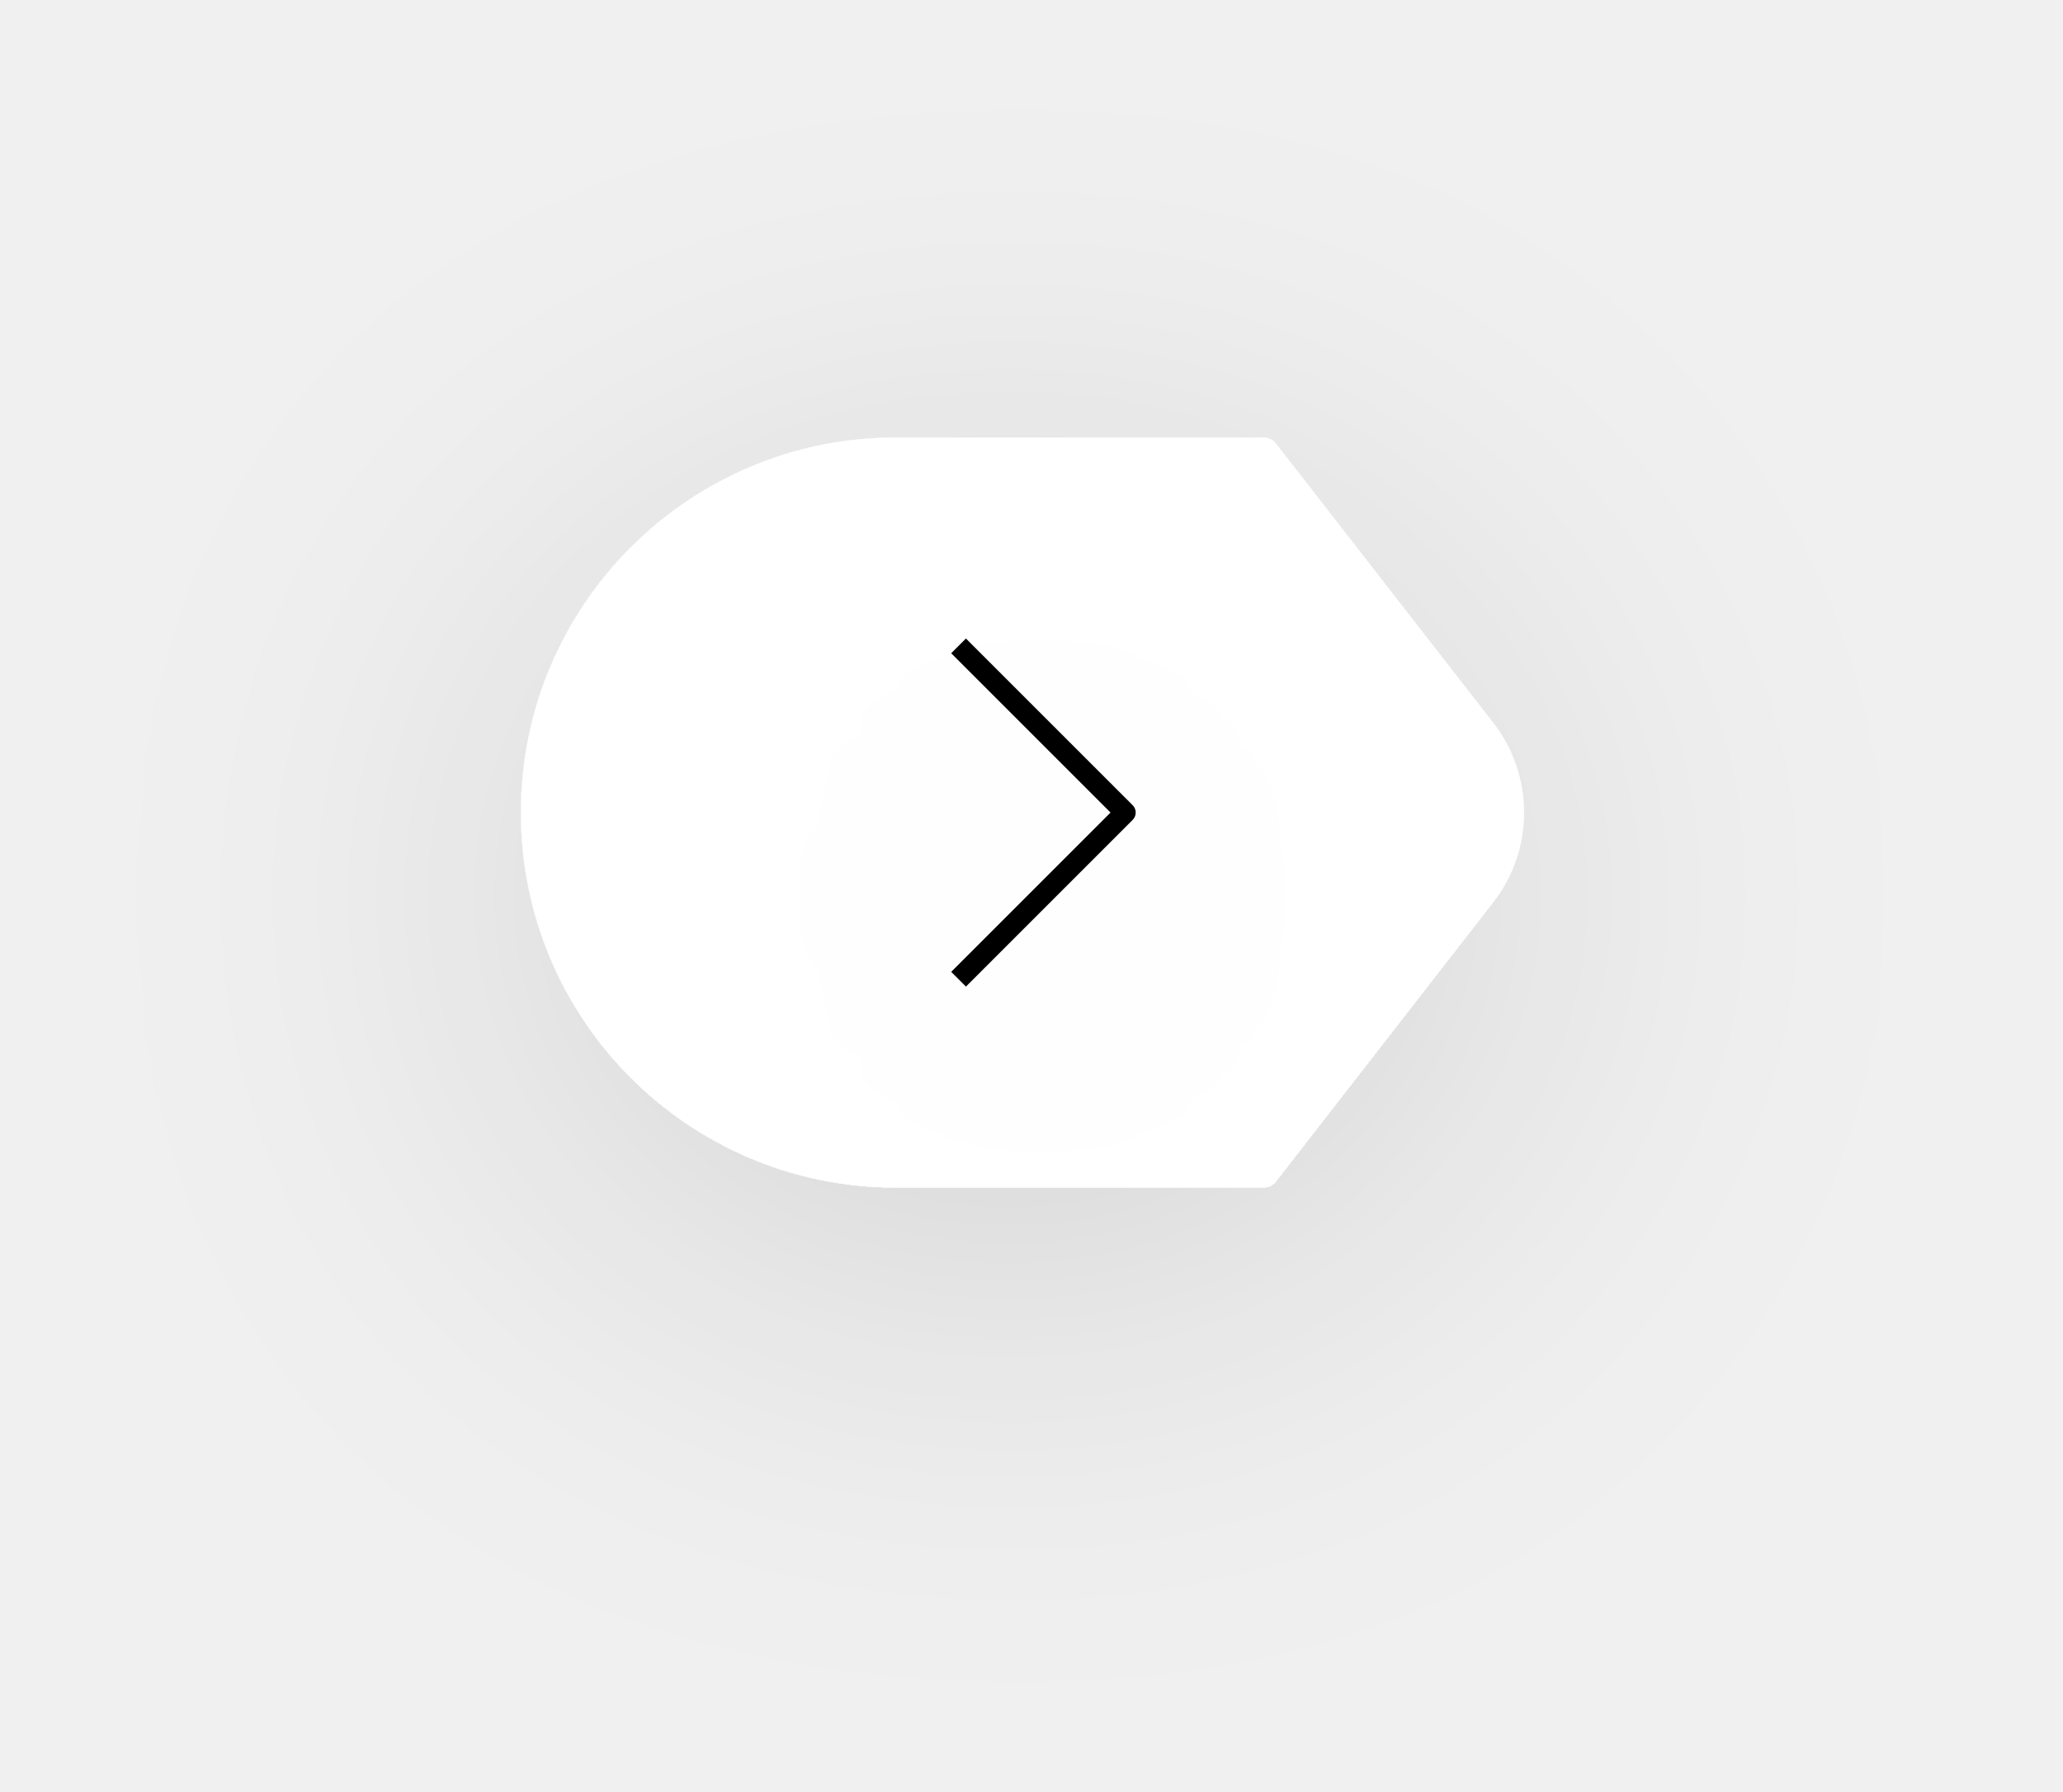
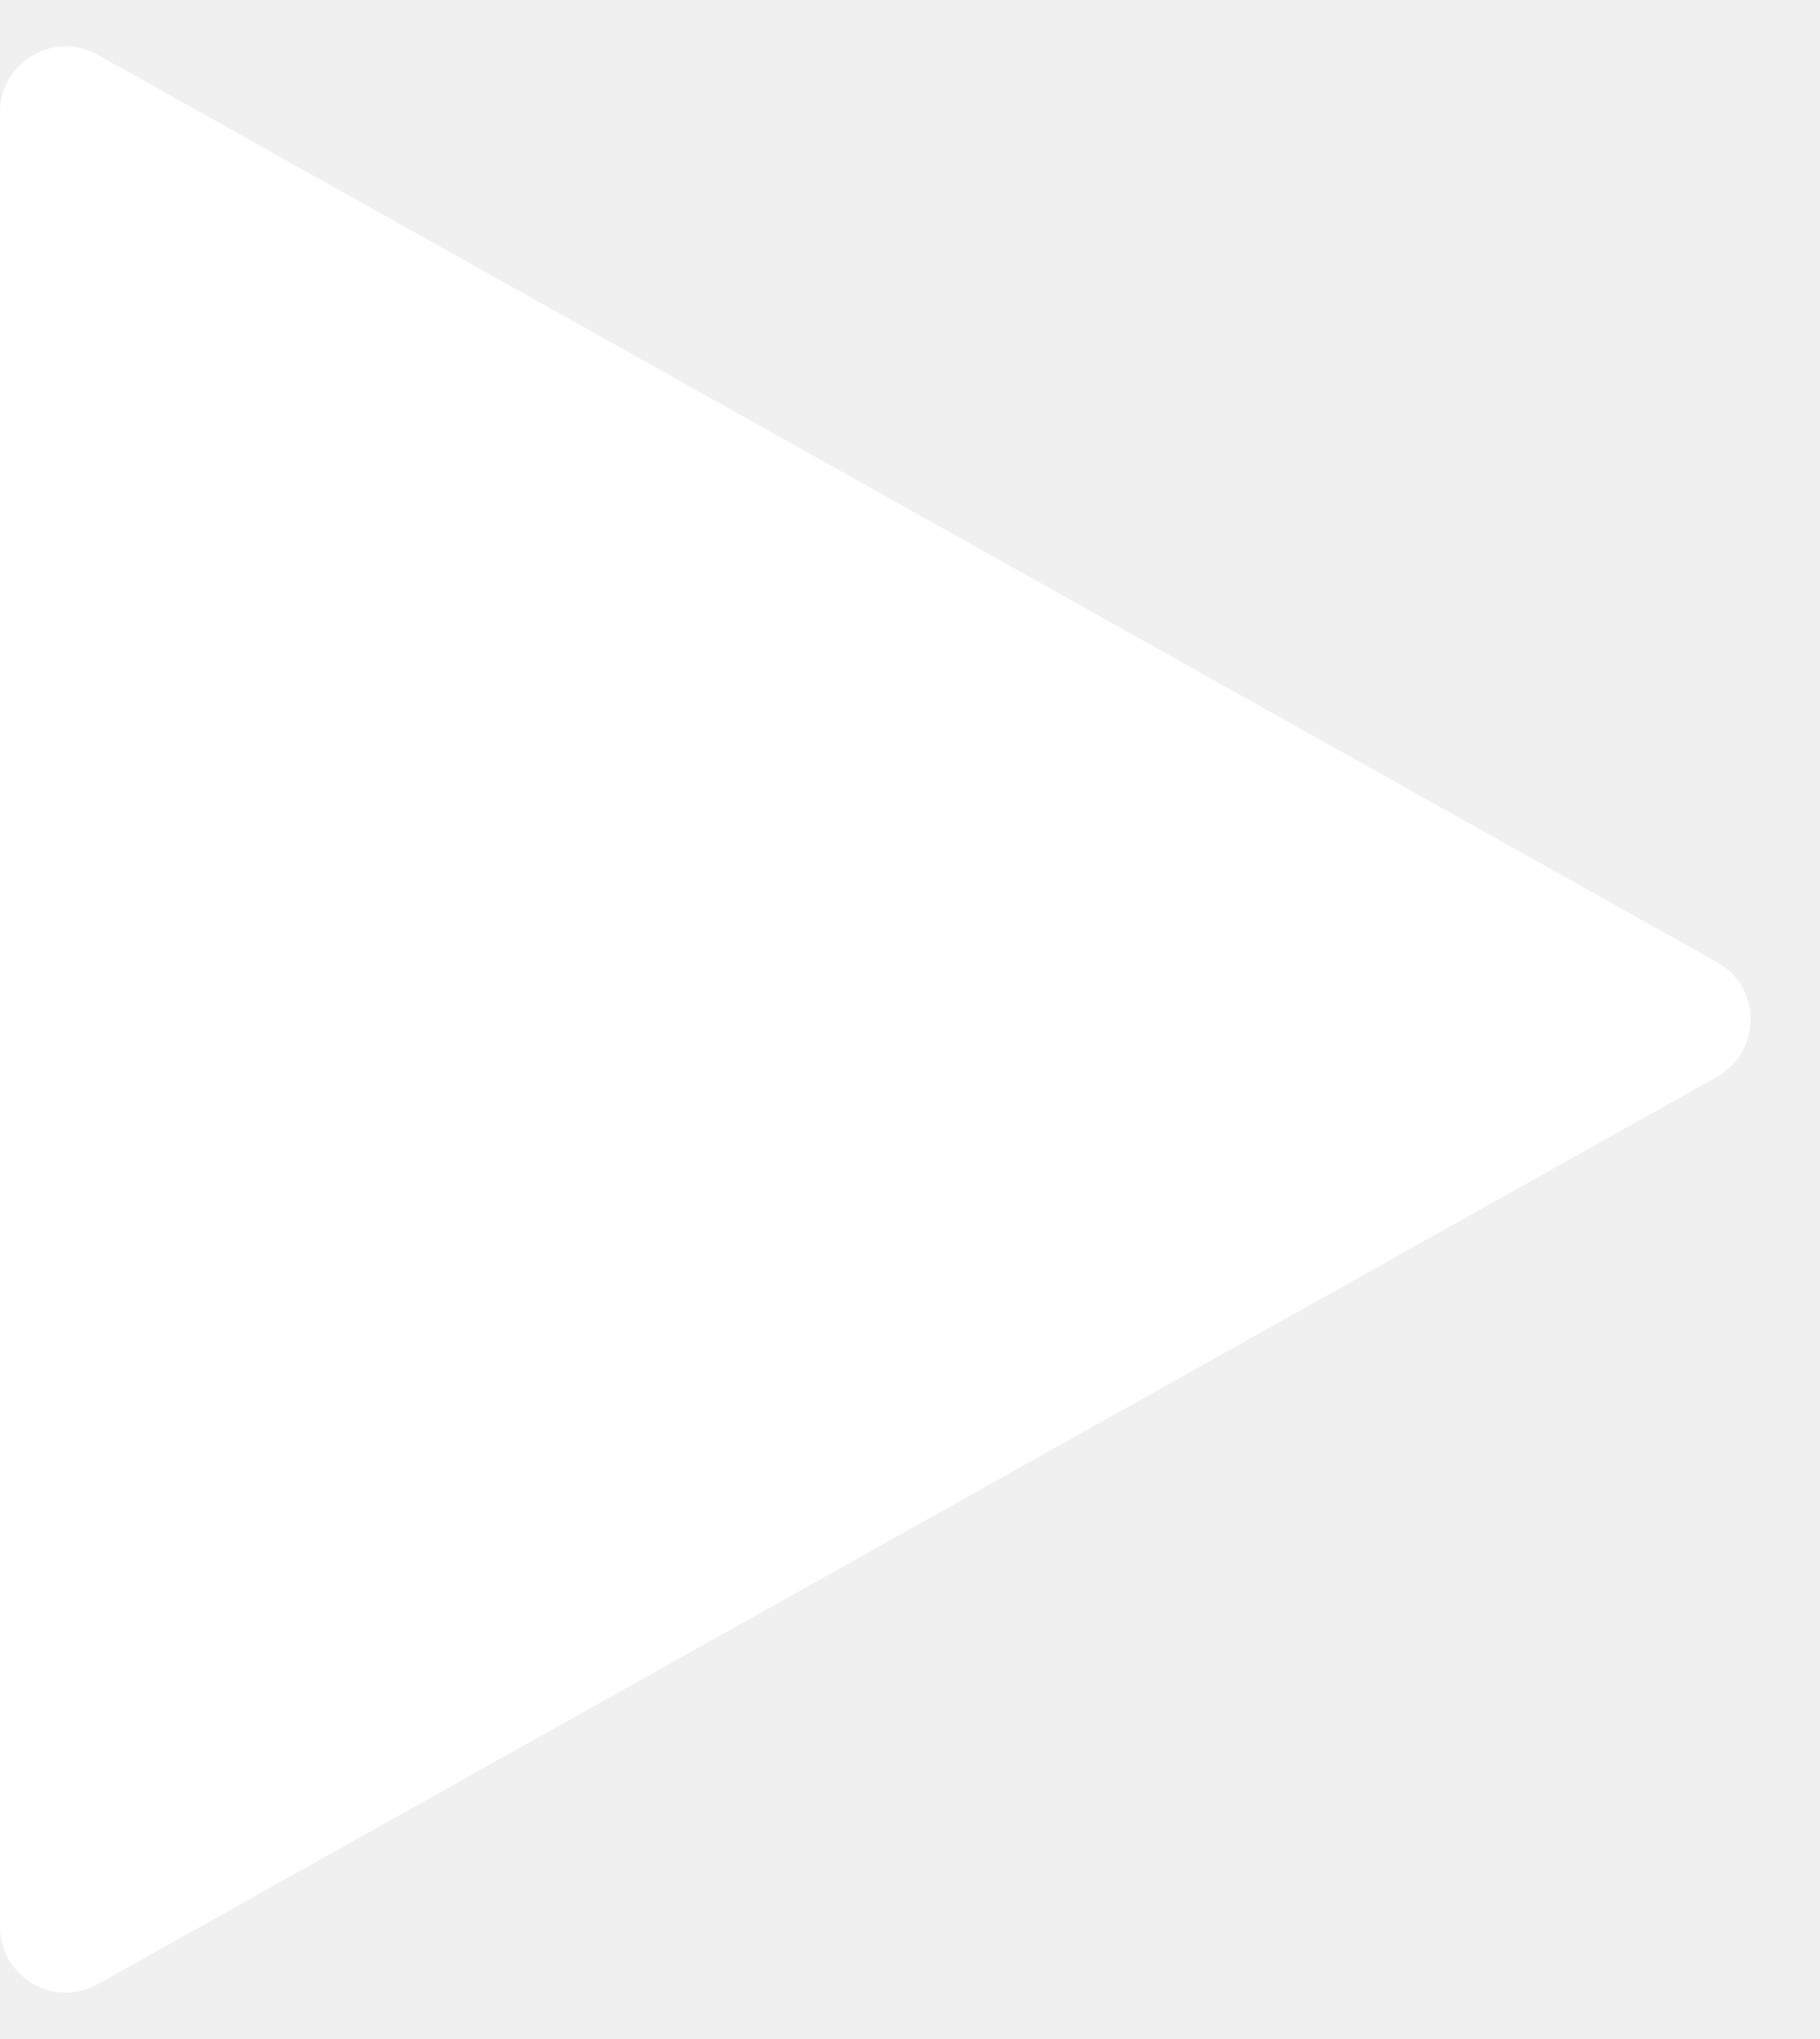
- <svg xmlns="http://www.w3.org/2000/svg" width="99" height="86" viewBox="0 0 99 86" fill="none">
-   <g filter="url(#filter0_d_62_561)">
-     <path d="M25 39C25 29.059 33.059 21 43 21L60.634 21C60.865 21 61.083 21.107 61.225 21.289L71.657 34.702C73.624 37.23 73.624 40.77 71.657 43.298L61.225 56.711C61.083 56.893 60.865 57 60.634 57L43 57C33.059 57 25 48.941 25 39V39Z" fill="white" />
-   </g>
-   <g filter="url(#filter1_d_62_561)">
-     <path d="M46 47L54 39L46 31" stroke="black" stroke-linejoin="round" />
-   </g>
-   <defs>
-     <filter id="filter0_d_62_561" x="0" y="0" width="98.132" height="86" filterUnits="userSpaceOnUse" color-interpolation-filters="sRGB">
-       <feFlood flood-opacity="0" result="BackgroundImageFix" />
-       <feColorMatrix in="SourceAlpha" type="matrix" values="0 0 0 0 0 0 0 0 0 0 0 0 0 0 0 0 0 0 127 0" result="hardAlpha" />
-       <feOffset dy="4" />
-       <feGaussianBlur stdDeviation="12.5" />
-       <feComposite in2="hardAlpha" operator="out" />
-       <feColorMatrix type="matrix" values="0 0 0 0 0 0 0 0 0 0 0 0 0 0 0 0 0 0 0.12 0" />
-       <feBlend mode="normal" in2="BackgroundImageFix" result="effect1_dropShadow_62_561" />
-       <feBlend mode="normal" in="SourceGraphic" in2="effect1_dropShadow_62_561" result="shape" />
-     </filter>
-     <filter id="filter1_d_62_561" x="20.646" y="9.646" width="58.853" height="66.707" filterUnits="userSpaceOnUse" color-interpolation-filters="sRGB">
-       <feFlood flood-opacity="0" result="BackgroundImageFix" />
-       <feColorMatrix in="SourceAlpha" type="matrix" values="0 0 0 0 0 0 0 0 0 0 0 0 0 0 0 0 0 0 127 0" result="hardAlpha" />
-       <feOffset dy="4" />
-       <feGaussianBlur stdDeviation="12.5" />
-       <feComposite in2="hardAlpha" operator="out" />
-       <feColorMatrix type="matrix" values="0 0 0 0 0 0 0 0 0 0 0 0 0 0 0 0 0 0 0.12 0" />
-       <feBlend mode="normal" in2="BackgroundImageFix" result="effect1_dropShadow_62_561" />
-       <feBlend mode="normal" in="SourceGraphic" in2="effect1_dropShadow_62_561" result="shape" />
-     </filter>
-   </defs>
+ <svg xmlns="http://www.w3.org/2000/svg" width="83" height="93" viewBox="0 0 83 93" fill="none">
+   <path d="M78.328 43.883C80.373 45.028 80.373 47.972 78.328 49.117L4.466 90.498C2.467 91.618 3.68782e-06 90.173 3.78801e-06 87.88L7.40562e-06 5.119C7.50581e-06 2.827 2.467 1.382 4.466 2.502L78.328 43.883Z" fill="white" />
</svg>
